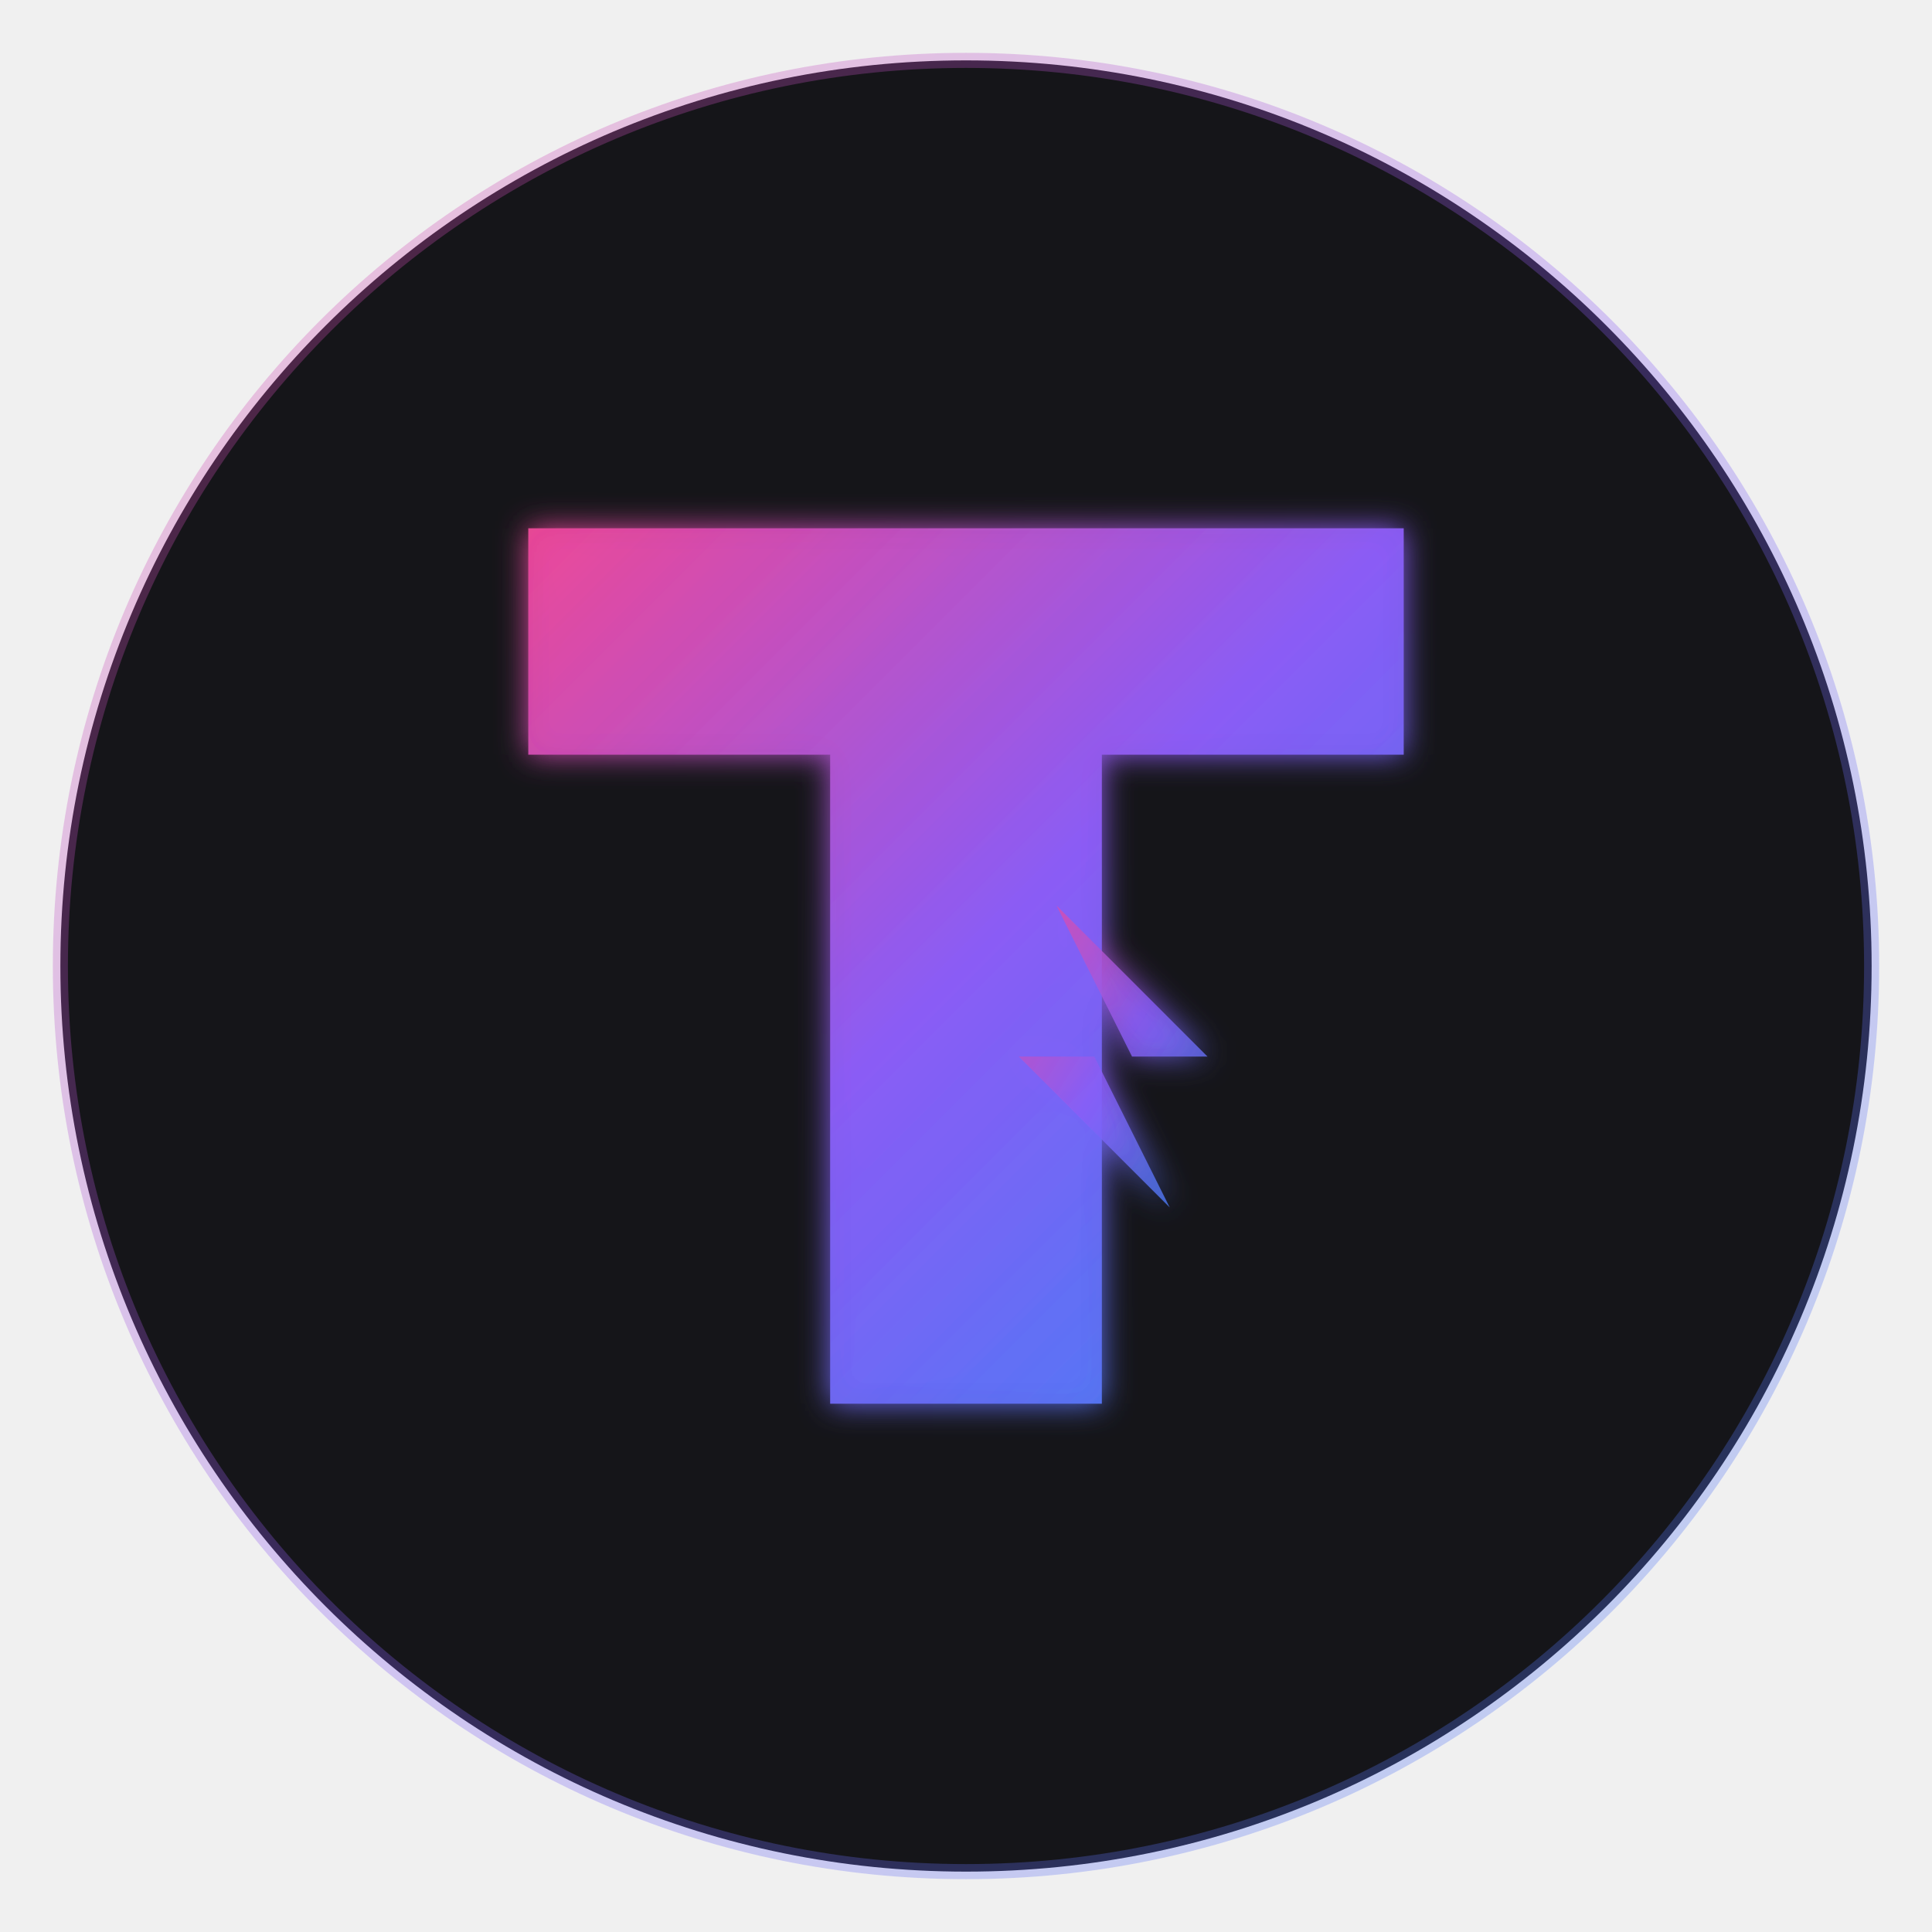
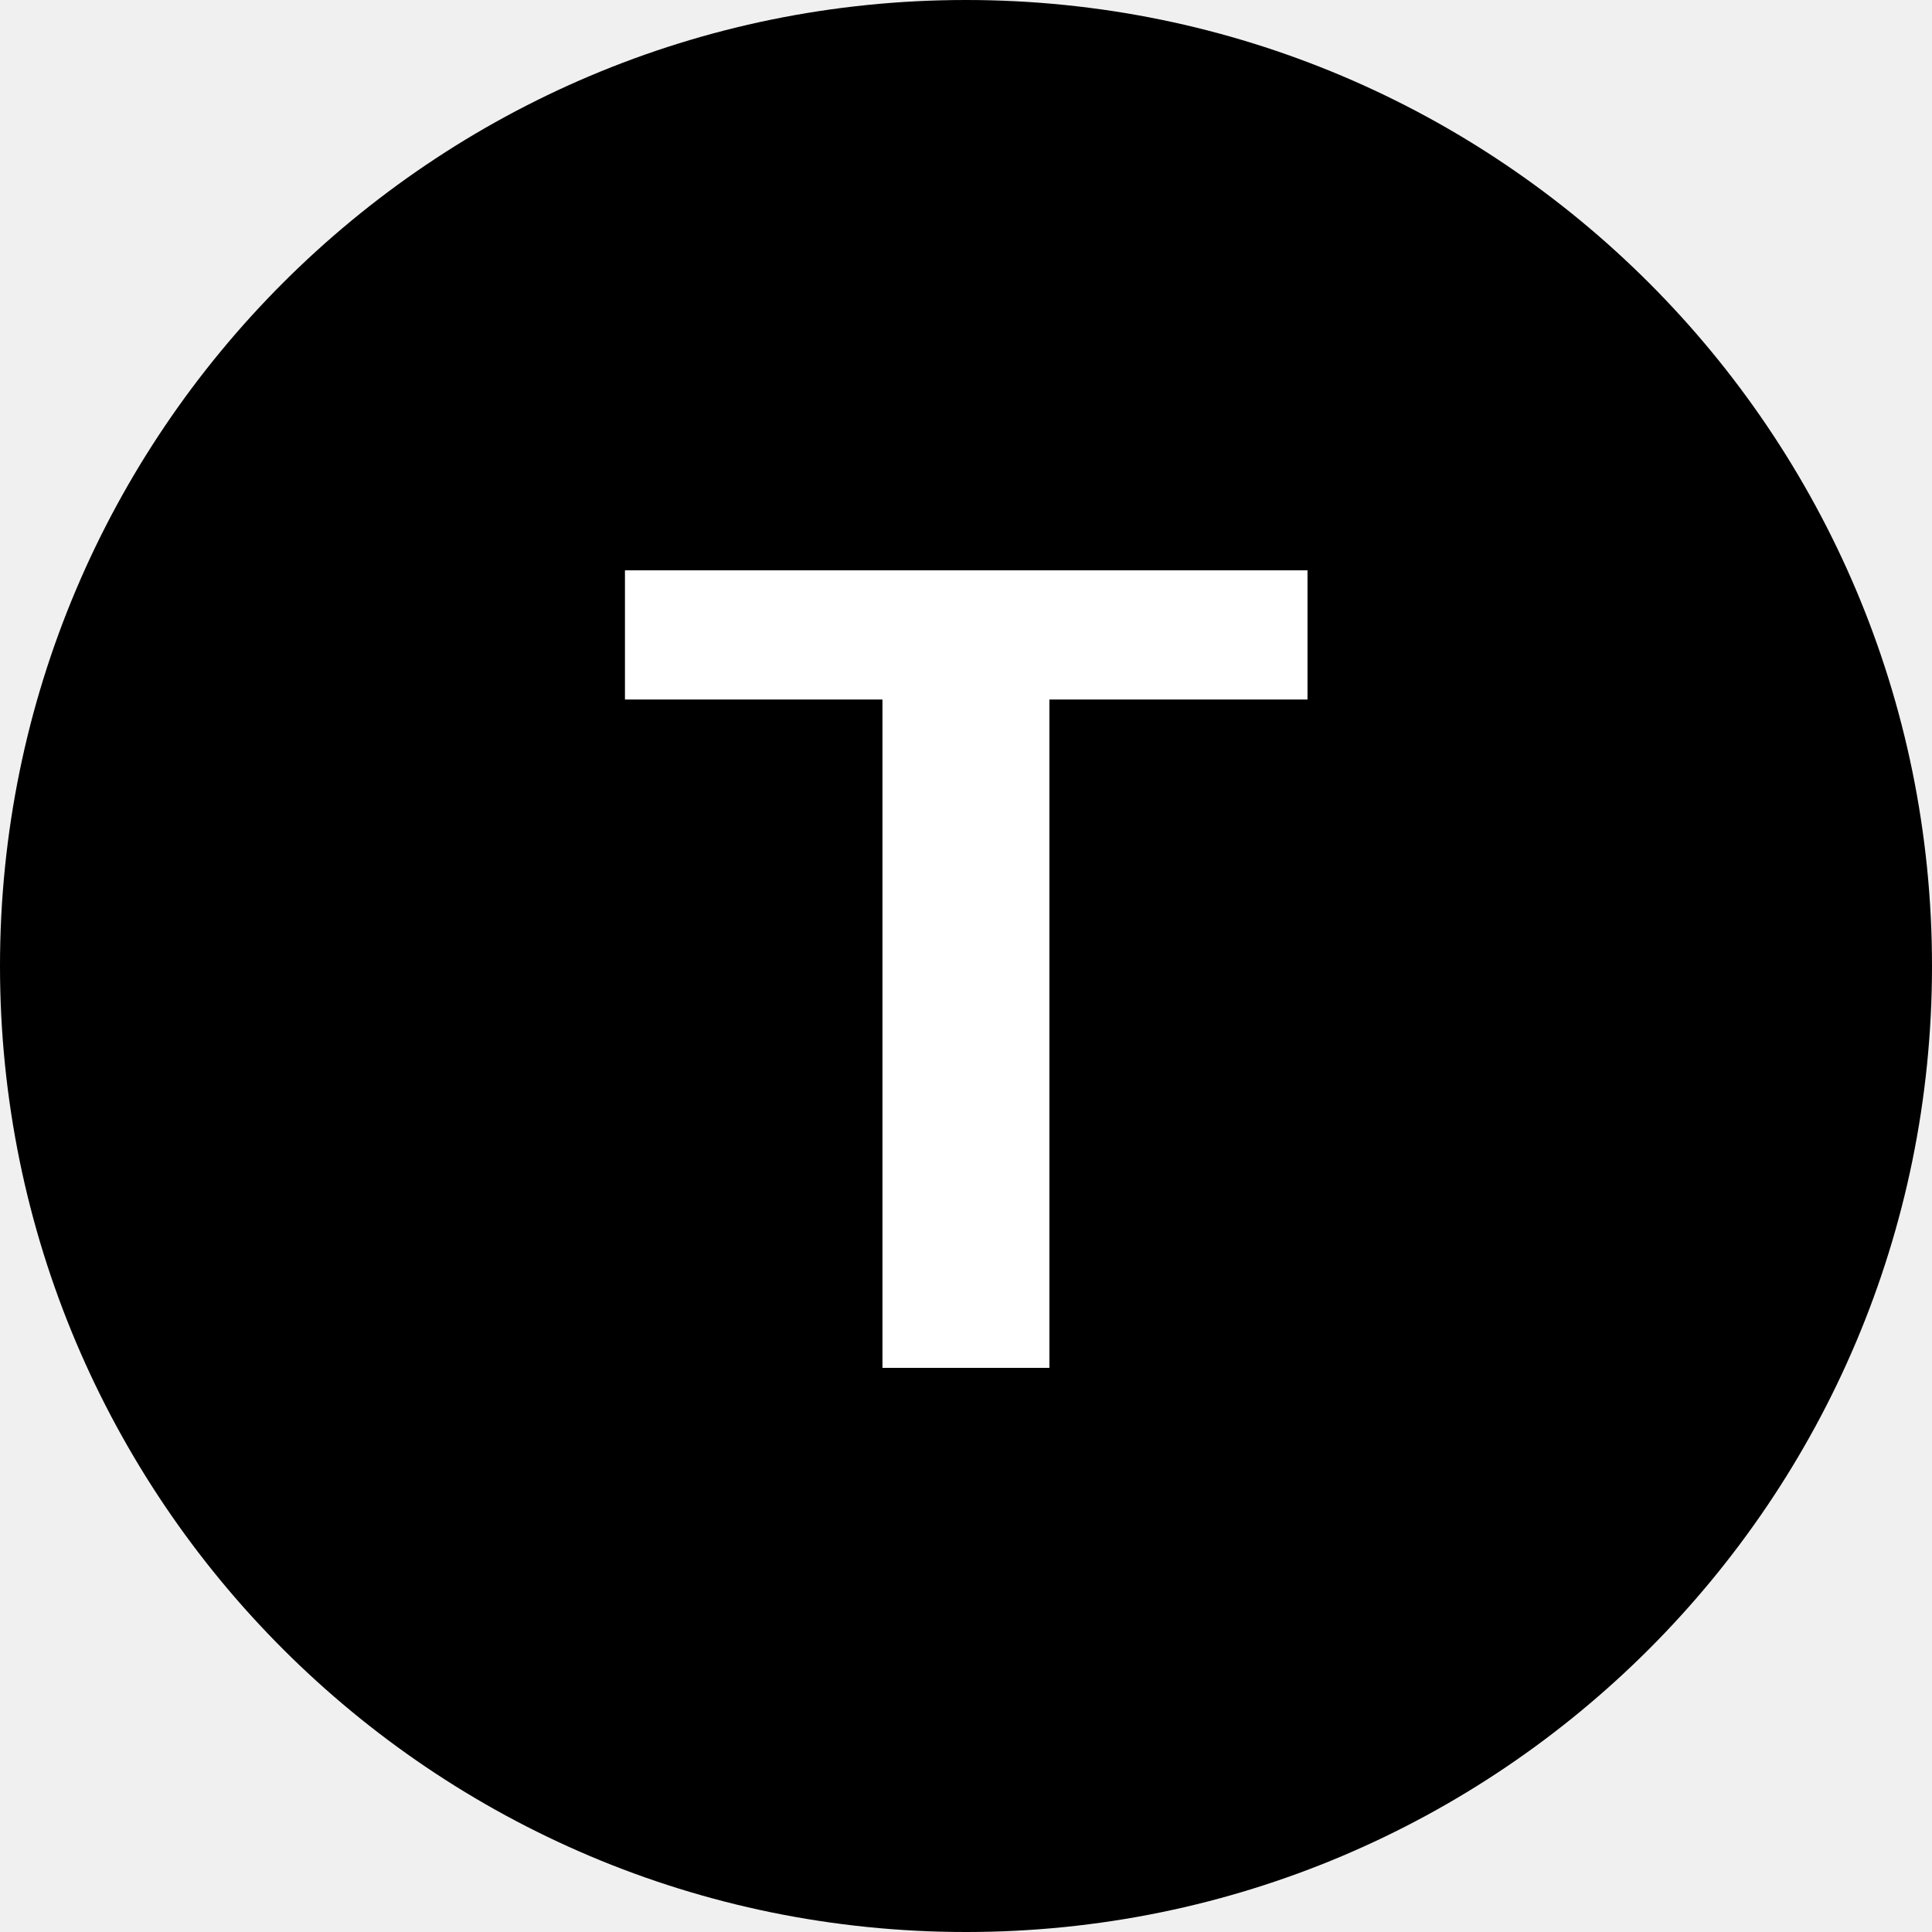
- <svg xmlns="http://www.w3.org/2000/svg" viewBox="0 0 512 512" fill="none">
-   <defs>
-     <linearGradient id="iconGradient" x1="0%" y1="0%" x2="100%" y2="100%">
-       <stop offset="0%" style="stop-color:#ec4899;stop-opacity:1" />
-       <stop offset="50%" style="stop-color:#8b5cf6;stop-opacity:1" />
-       <stop offset="100%" style="stop-color:#3b82f6;stop-opacity:1" />
-     </linearGradient>
-     <filter id="glow">
-       <feGaussianBlur stdDeviation="4" result="coloredBlur" />
-       <feMerge>
-         <feMergeNode in="coloredBlur" />
-         <feMergeNode in="SourceGraphic" />
-       </feMerge>
-     </filter>
-   </defs>
-   <circle cx="256" cy="256" r="240" fill="#0a0a0f" opacity="0.95" />
-   <g filter="url(#glow)">
-     <path d="M 140 140 L 372 140 L 372 200 L 292 200 L 292 372 L 220 372 L 220 200 L 140 200 Z" fill="url(#iconGradient)" opacity="0.95" />
-     <path d="M 280 240 L 320 280 L 290 280 L 310 320 L 270 280 L 300 280 Z" fill="url(#iconGradient)" opacity="0.8" />
-   </g>
-   <circle cx="256" cy="256" r="240" fill="none" stroke="url(#iconGradient)" stroke-width="4" opacity="0.3" />
+ <svg xmlns="http://www.w3.org/2000/svg" viewBox="0 0 100 100">
+   <circle cx="50" cy="50" r="50" fill="#000000" />
+   <text x="50" y="50" font-family="Arial, sans-serif" font-size="60" font-weight="bold" fill="#ffffff" text-anchor="middle" dominant-baseline="central">T</text>
</svg>
